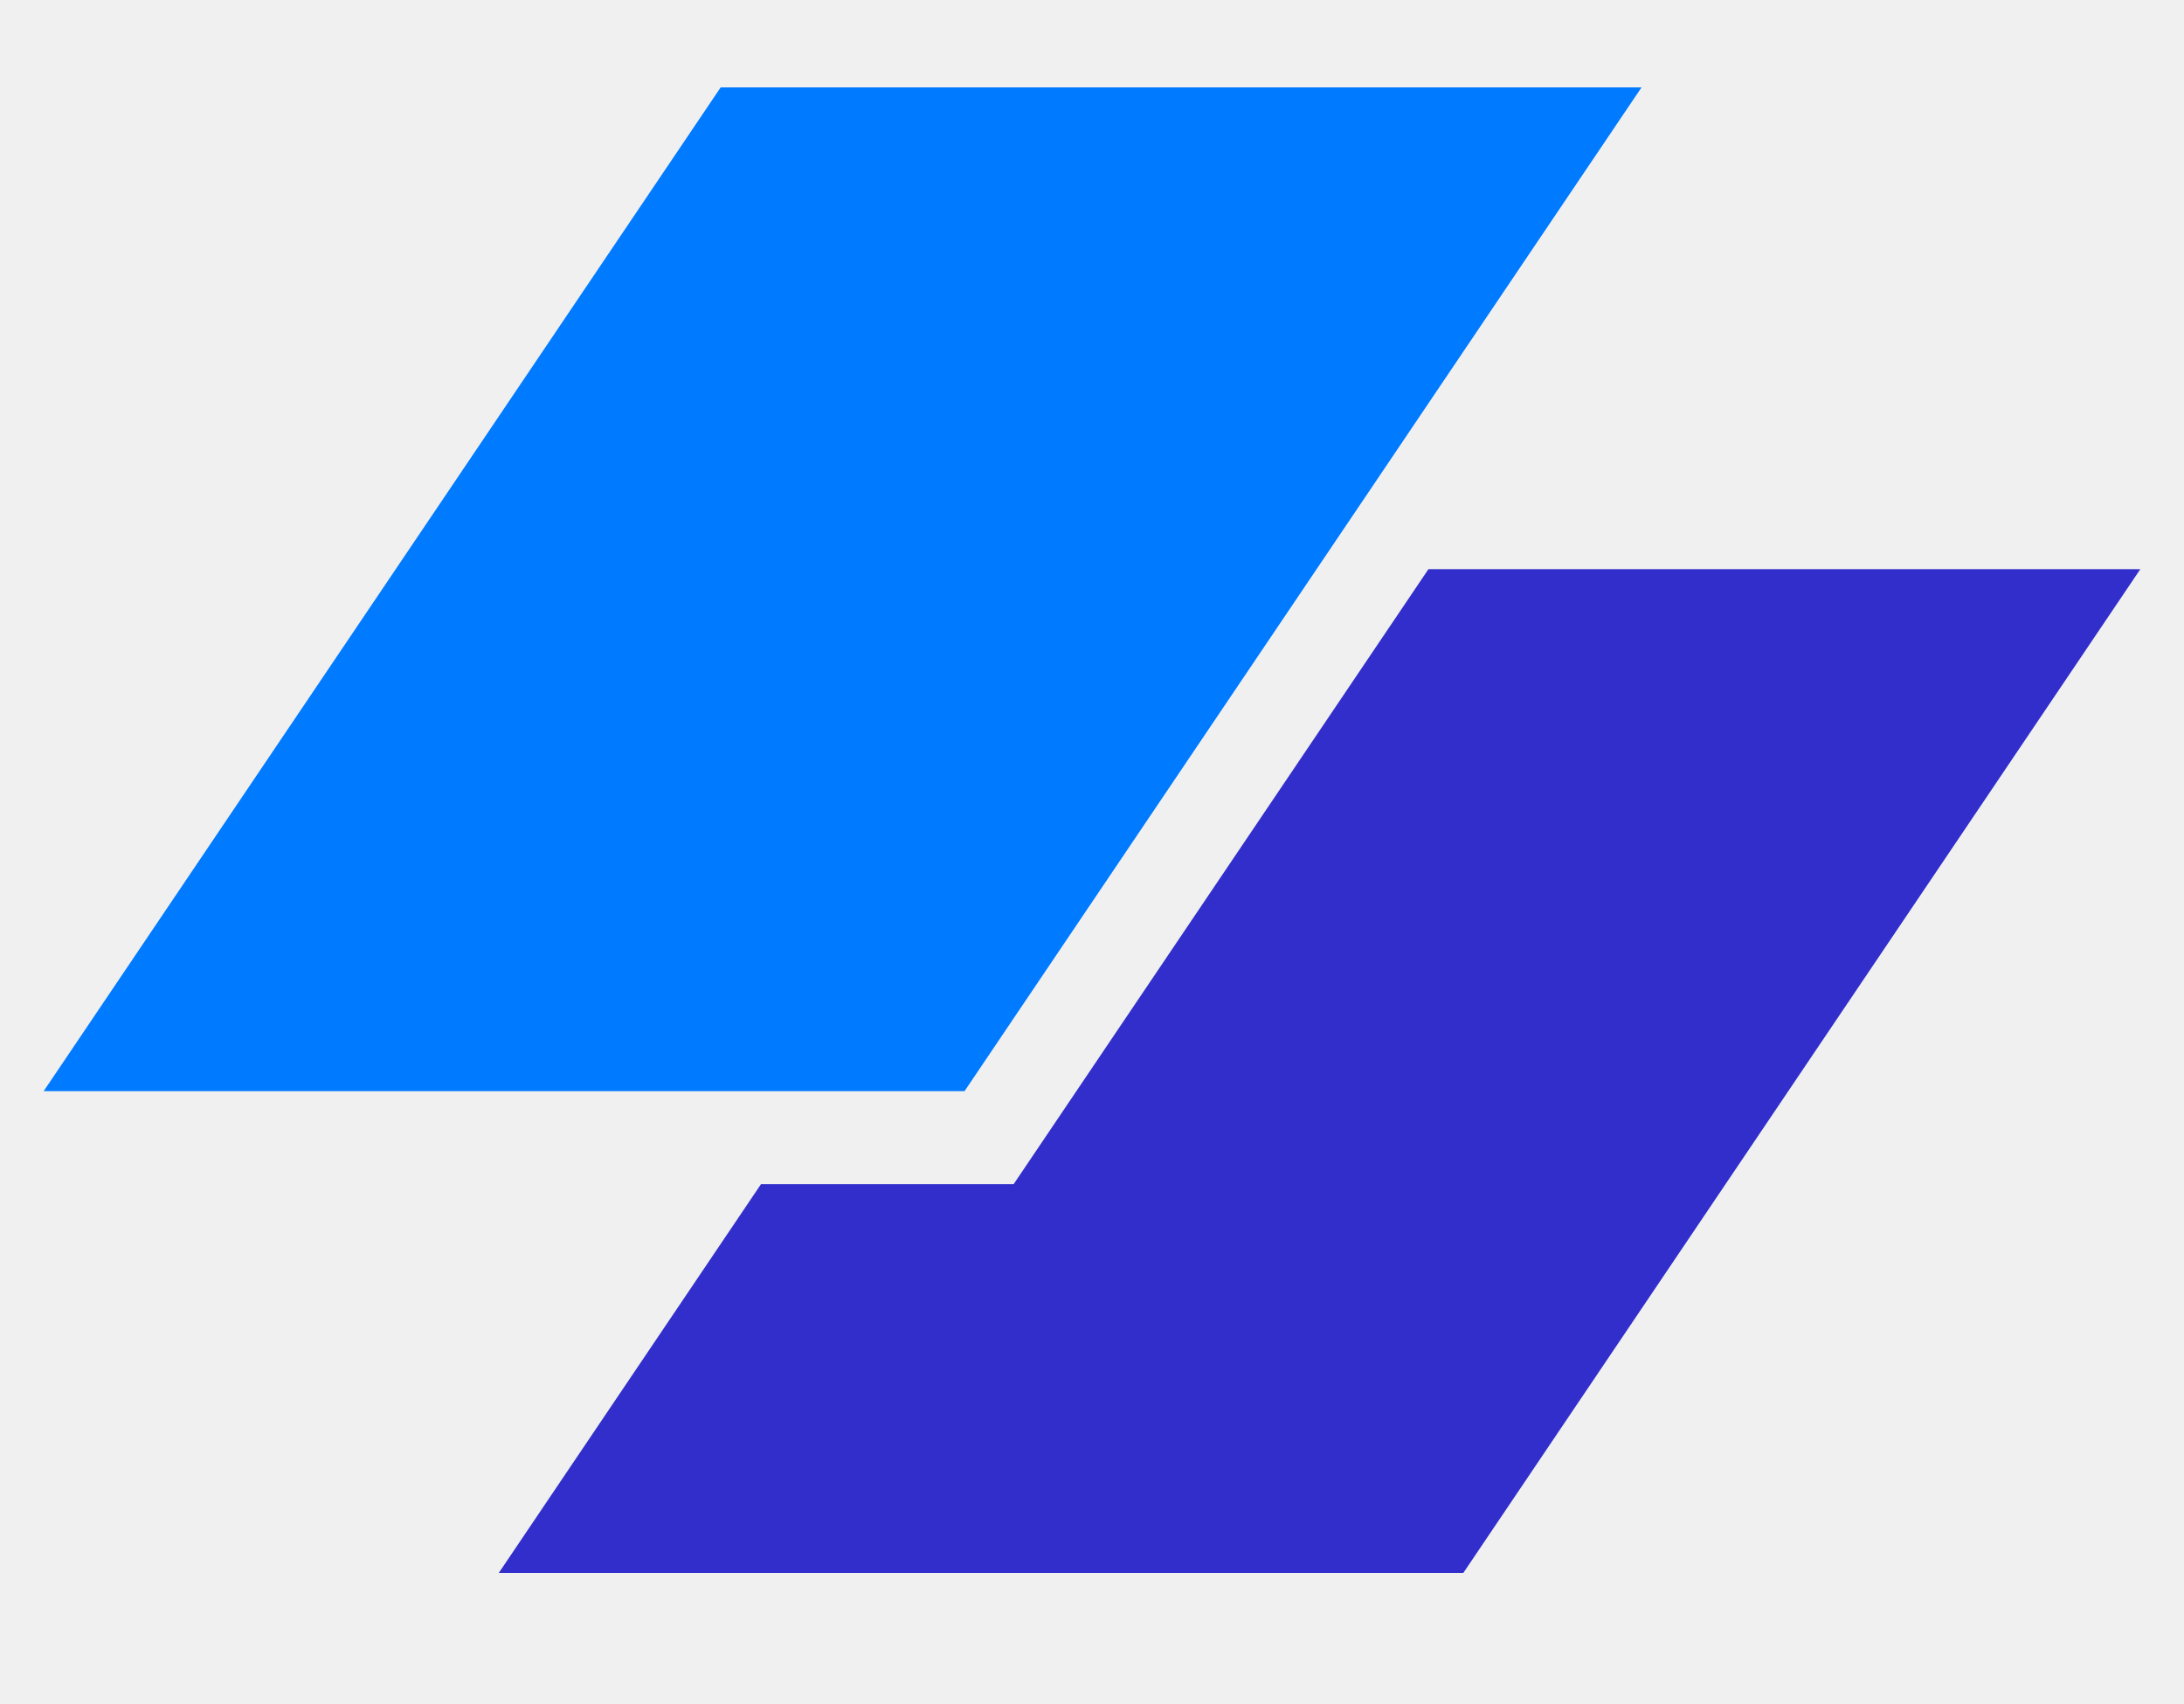
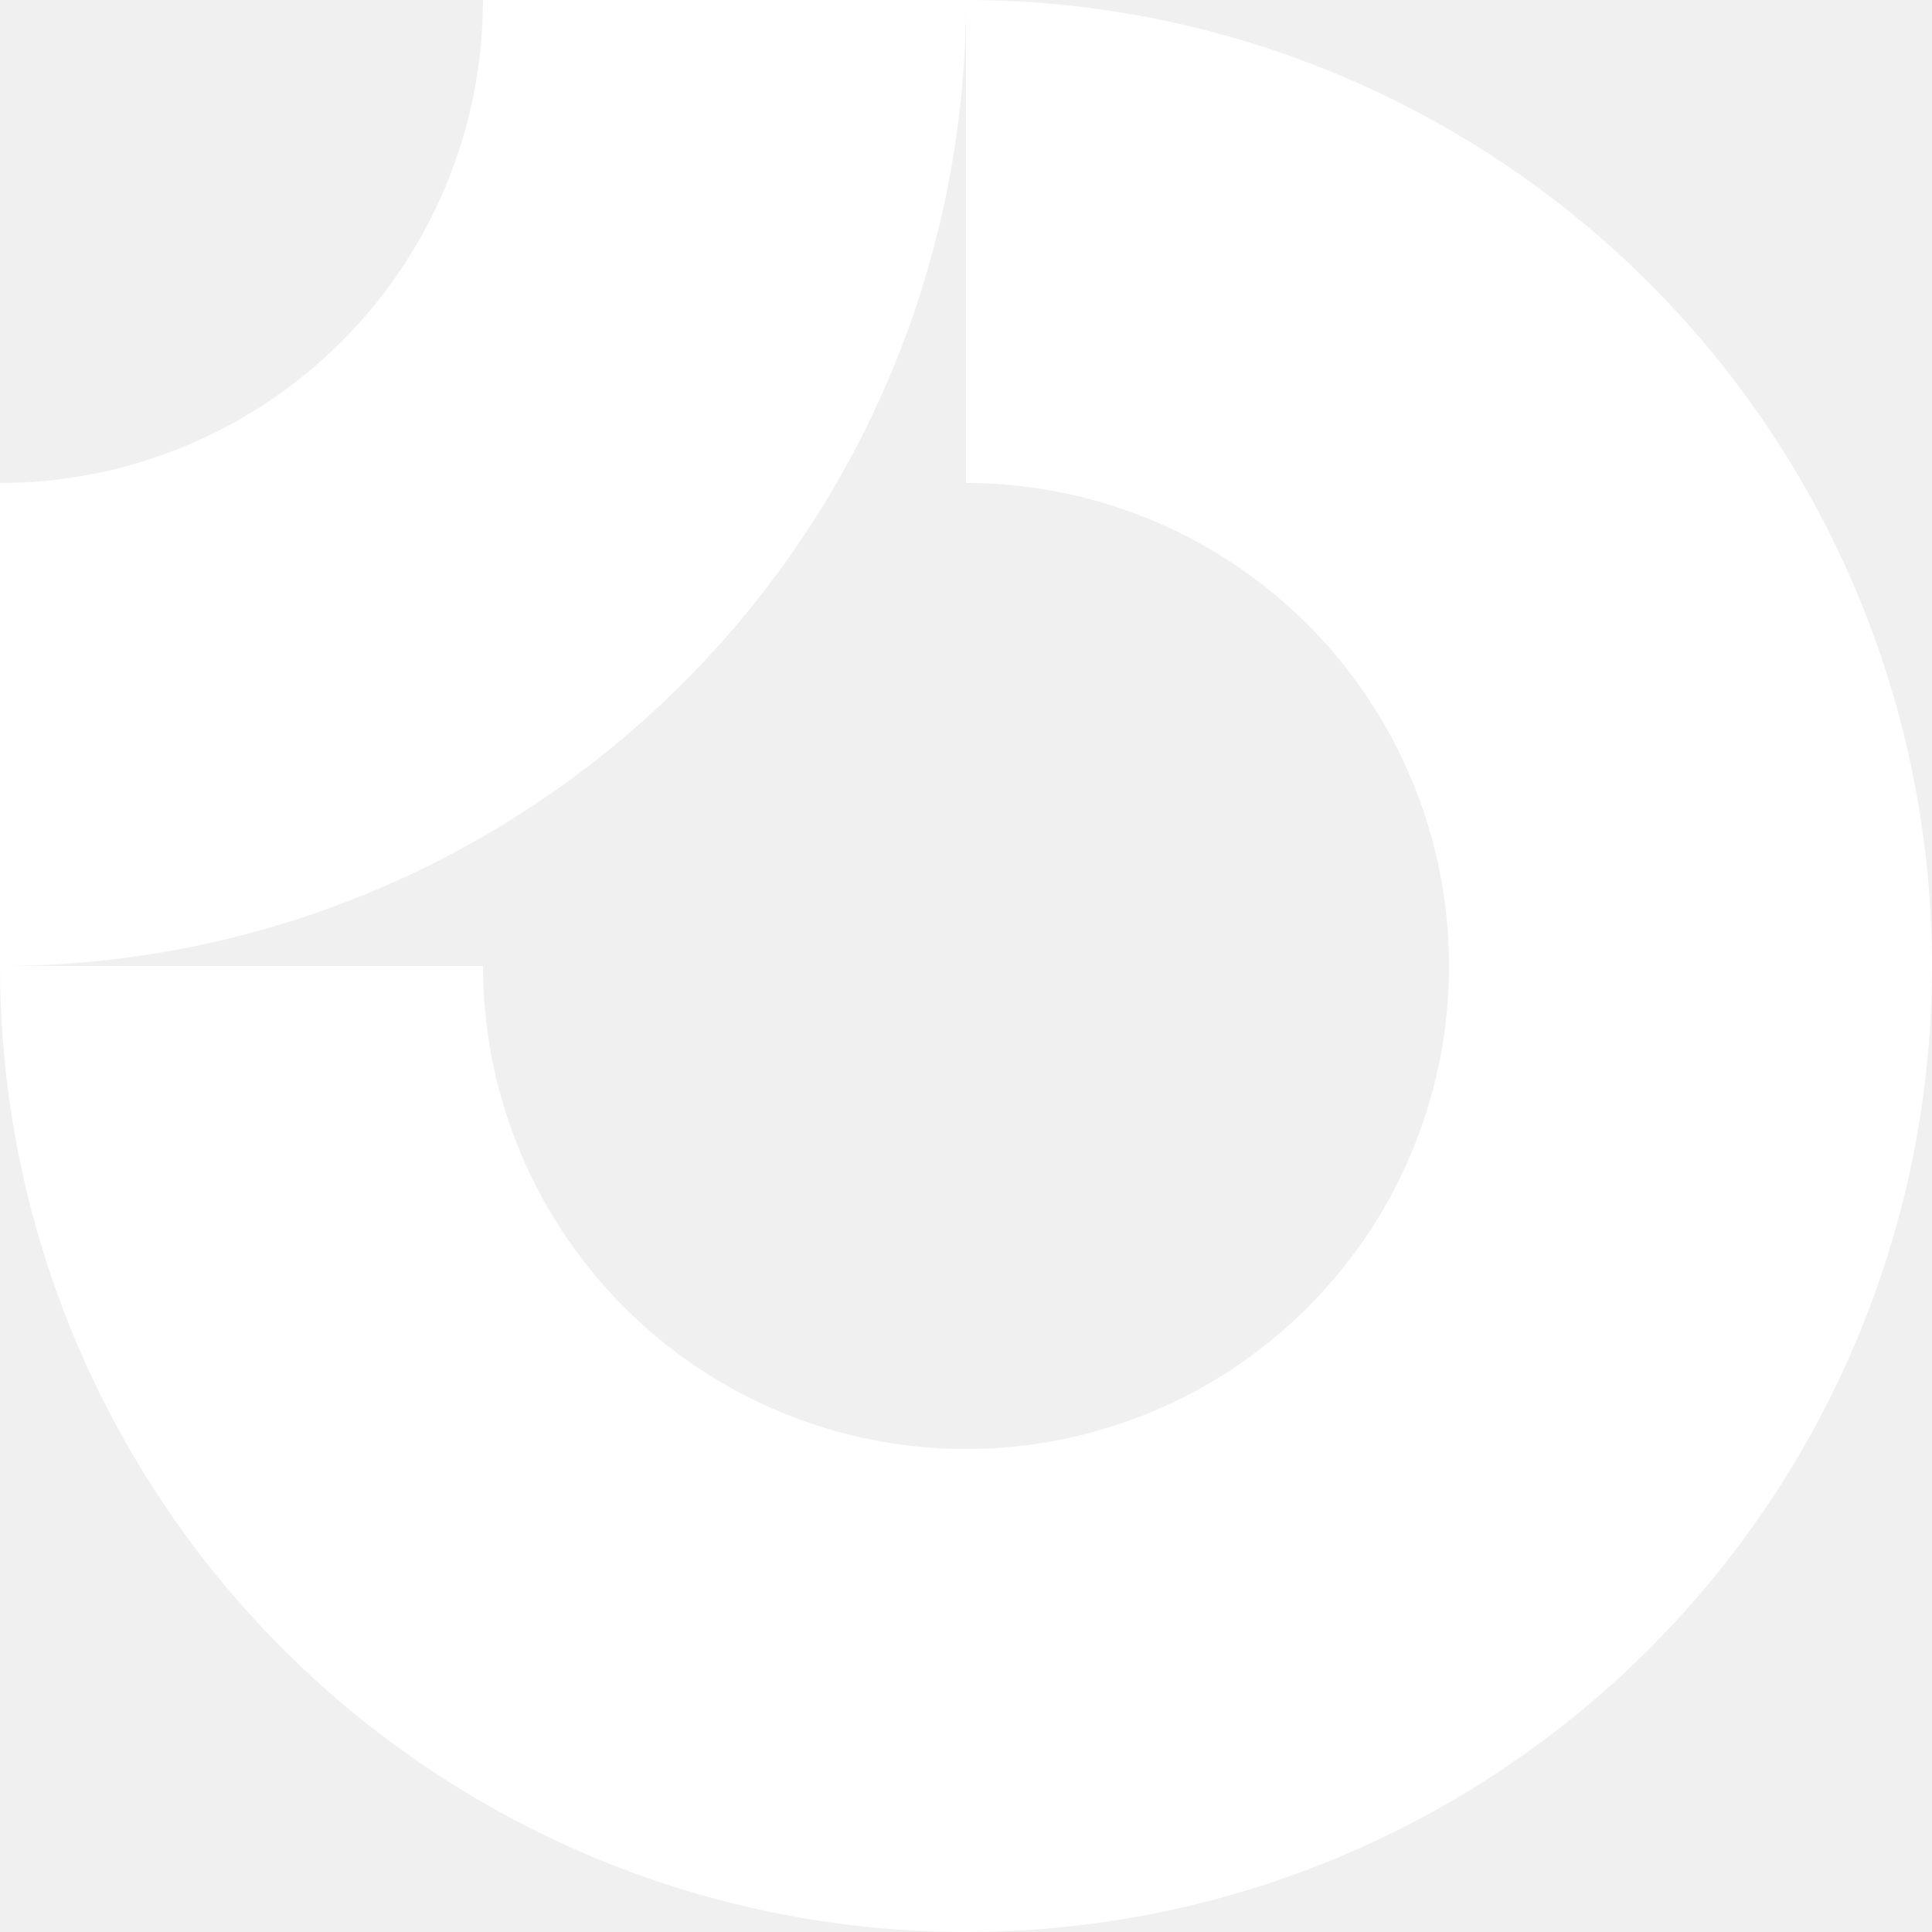
- <svg xmlns="http://www.w3.org/2000/svg" id="logo-35" width="50" height="39" viewBox="0 0 50 39" fill="none">
-   <path d="M16.499 2H37.581L22.082 24.973H1L16.499 2Z" class="ccompli1" fill="#007AFF" />
-   <path d="M17.422 27.102L11.419 36H33.501L49 13.027H32.702L23.206 27.102H17.422Z" class="ccustom" fill="#312ECB" />
+ <svg xmlns="http://www.w3.org/2000/svg" id="logo-86" width="100%" height="100%" viewBox="0 0 40 40" fill="none">
+   <path class="ccustom" fill-rule="evenodd" clip-rule="evenodd" d="M25.556 11.685C23.911 10.586 21.978 10 20 10V0C23.956 0 27.822 1.173 31.111 3.371C34.4 5.568 36.964 8.692 38.478 12.346C39.991 16.001 40.387 20.022 39.616 23.902C38.844 27.781 36.939 31.345 34.142 34.142C31.345 36.939 27.781 38.844 23.902 39.616C20.022 40.387 16.001 39.991 12.346 38.478C8.692 36.964 5.568 34.4 3.371 31.111C1.173 27.822 0 23.956 0 20H10C10 21.978 10.586 23.911 11.685 25.556C12.784 27.2 14.346 28.482 16.173 29.239C18 29.996 20.011 30.194 21.951 29.808C23.891 29.422 25.672 28.47 27.071 27.071C28.47 25.672 29.422 23.891 29.808 21.951C30.194 20.011 29.996 18 29.239 16.173C28.482 14.346 27.2 12.784 25.556 11.685Z" fill="#ffffff" />
+   <path class="ccustom" fill-rule="evenodd" clip-rule="evenodd" d="M10 5.16562e-07C10 1.313 9.741 2.614 9.239 3.827C8.736 5.04 8 6.142 7.071 7.071C6.142 8 5.04 8.736 3.827 9.239C2.614 9.741 1.313 10 5.4439e-06 10L5.00679e-06 20C2.626 20 5.227 19.483 7.654 18.478C10.08 17.473 12.285 15.999 14.142 14.142C15.999 12.285 17.473 10.08 18.478 7.654C19.483 5.227 20 2.626 20 -3.81469e-06L10 5.16562e-07Z" fill="#ffffff" />
</svg>
